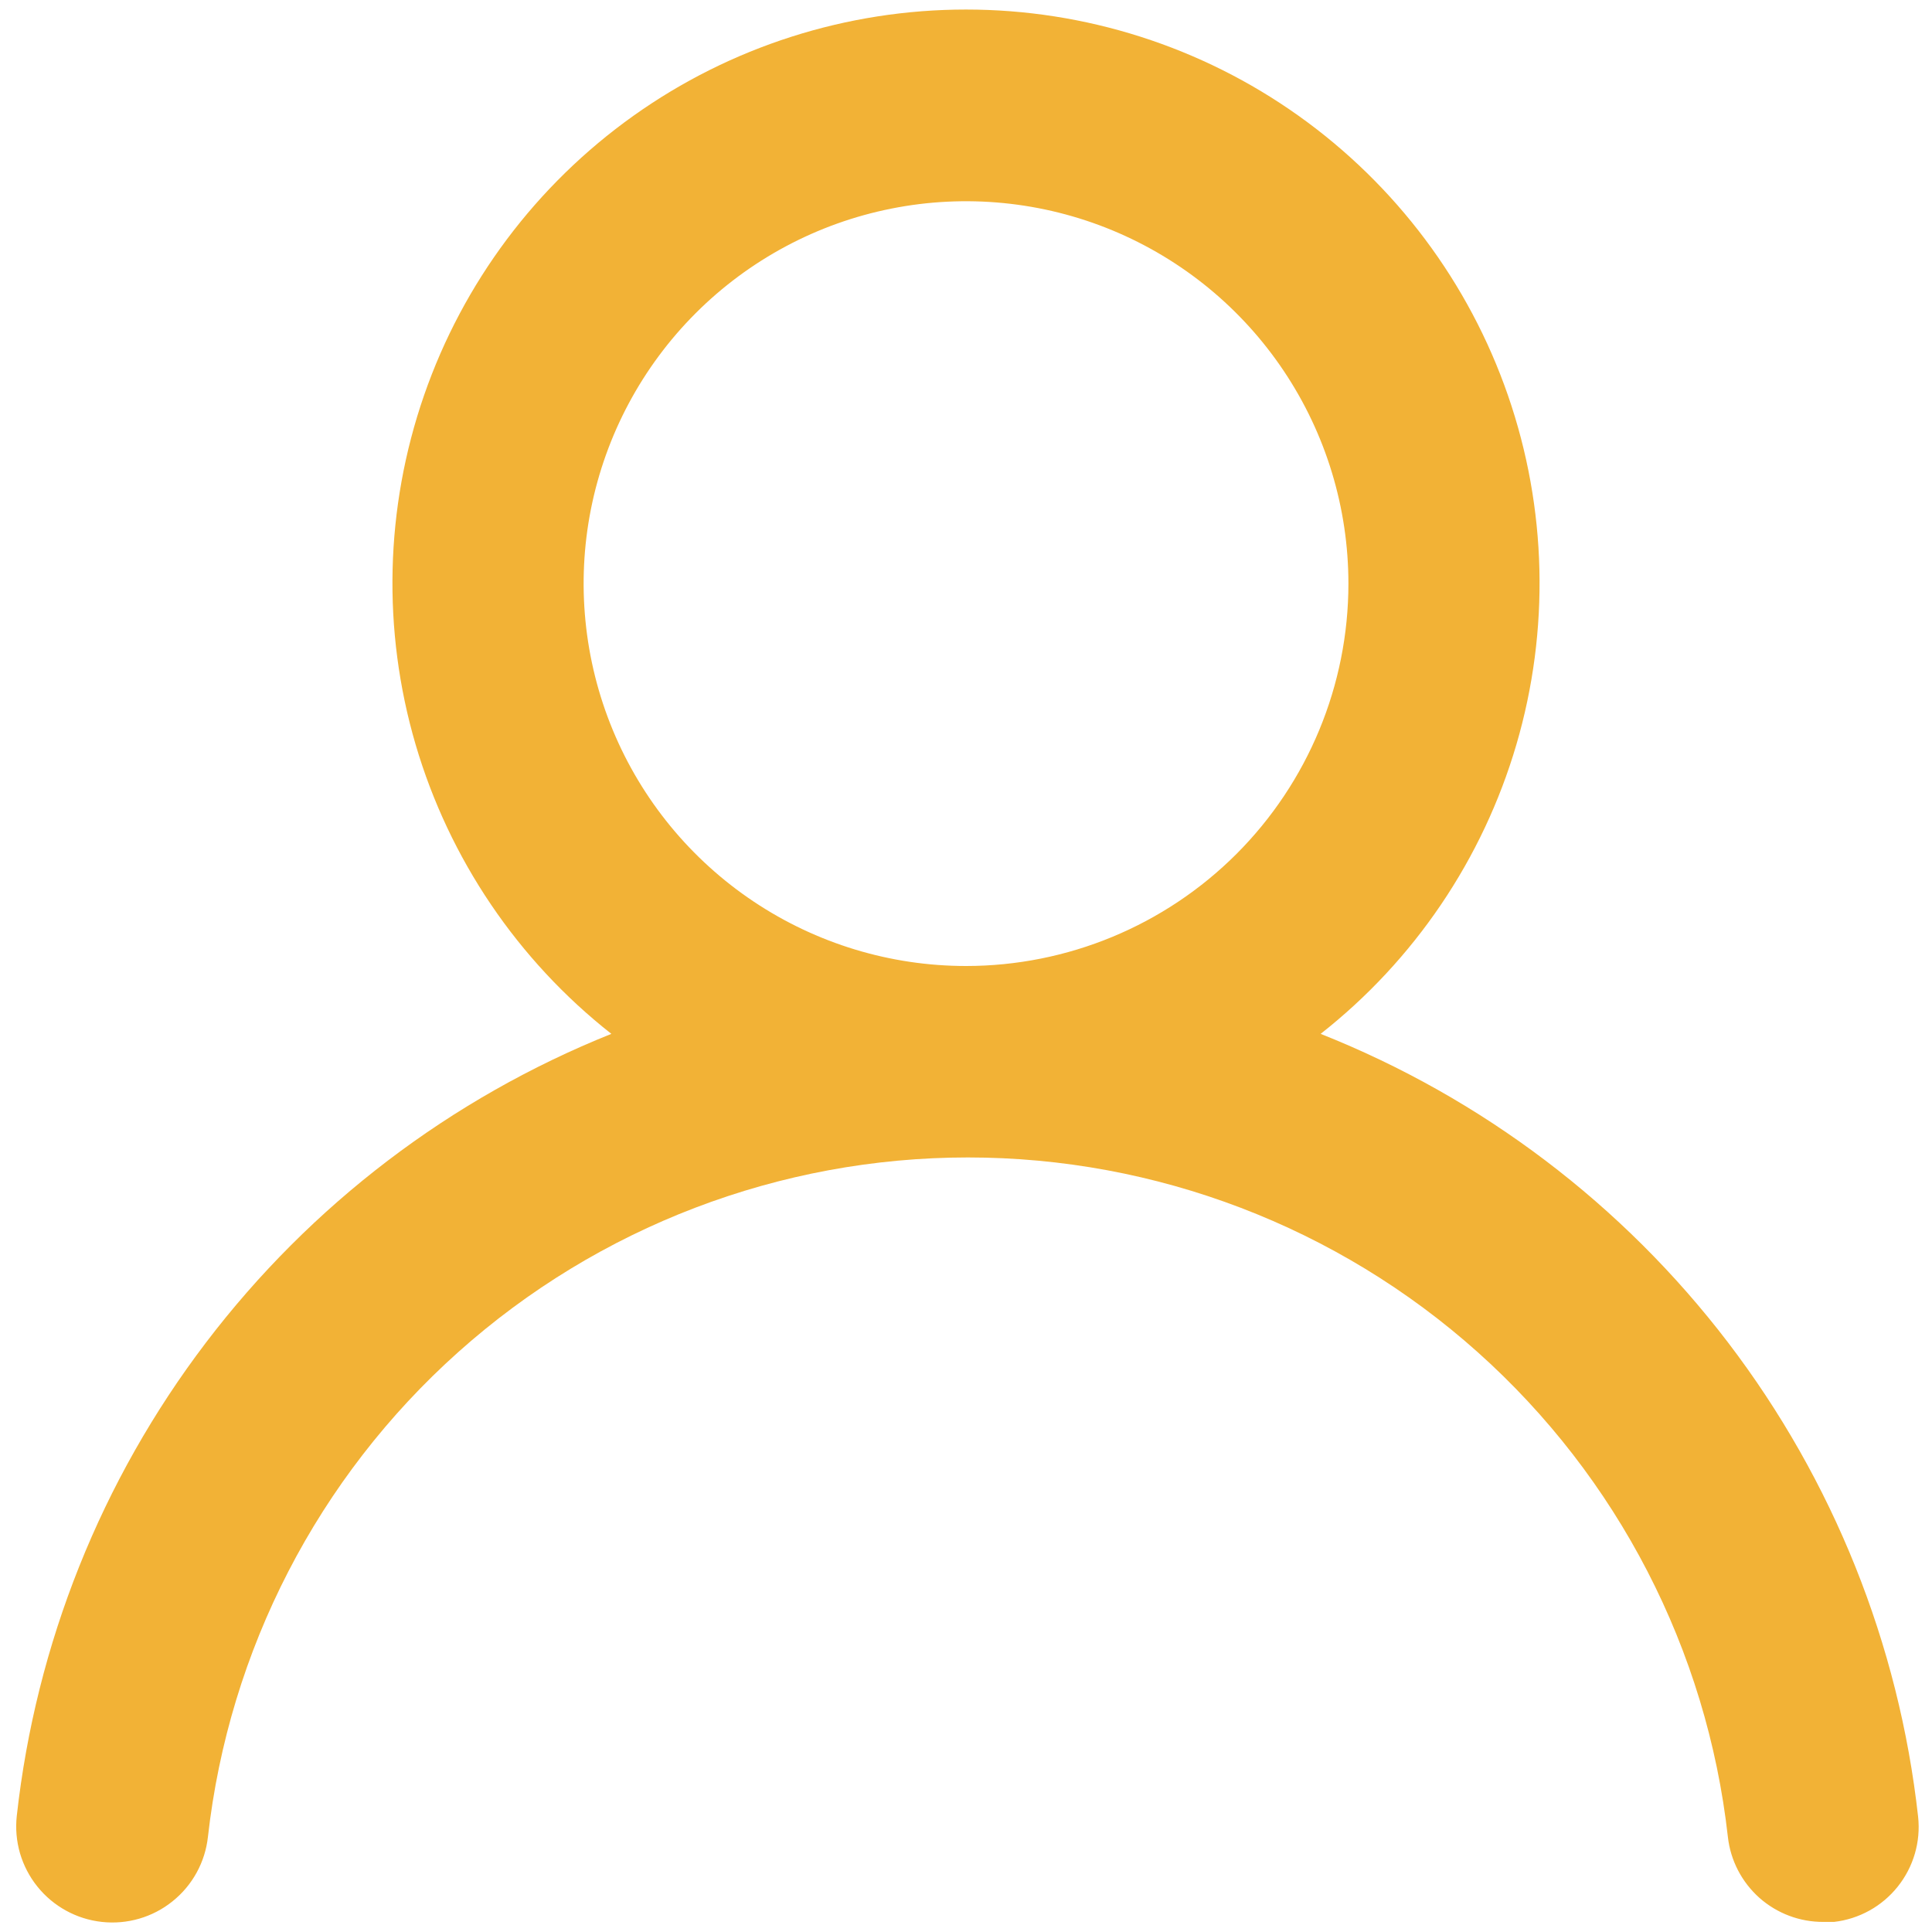
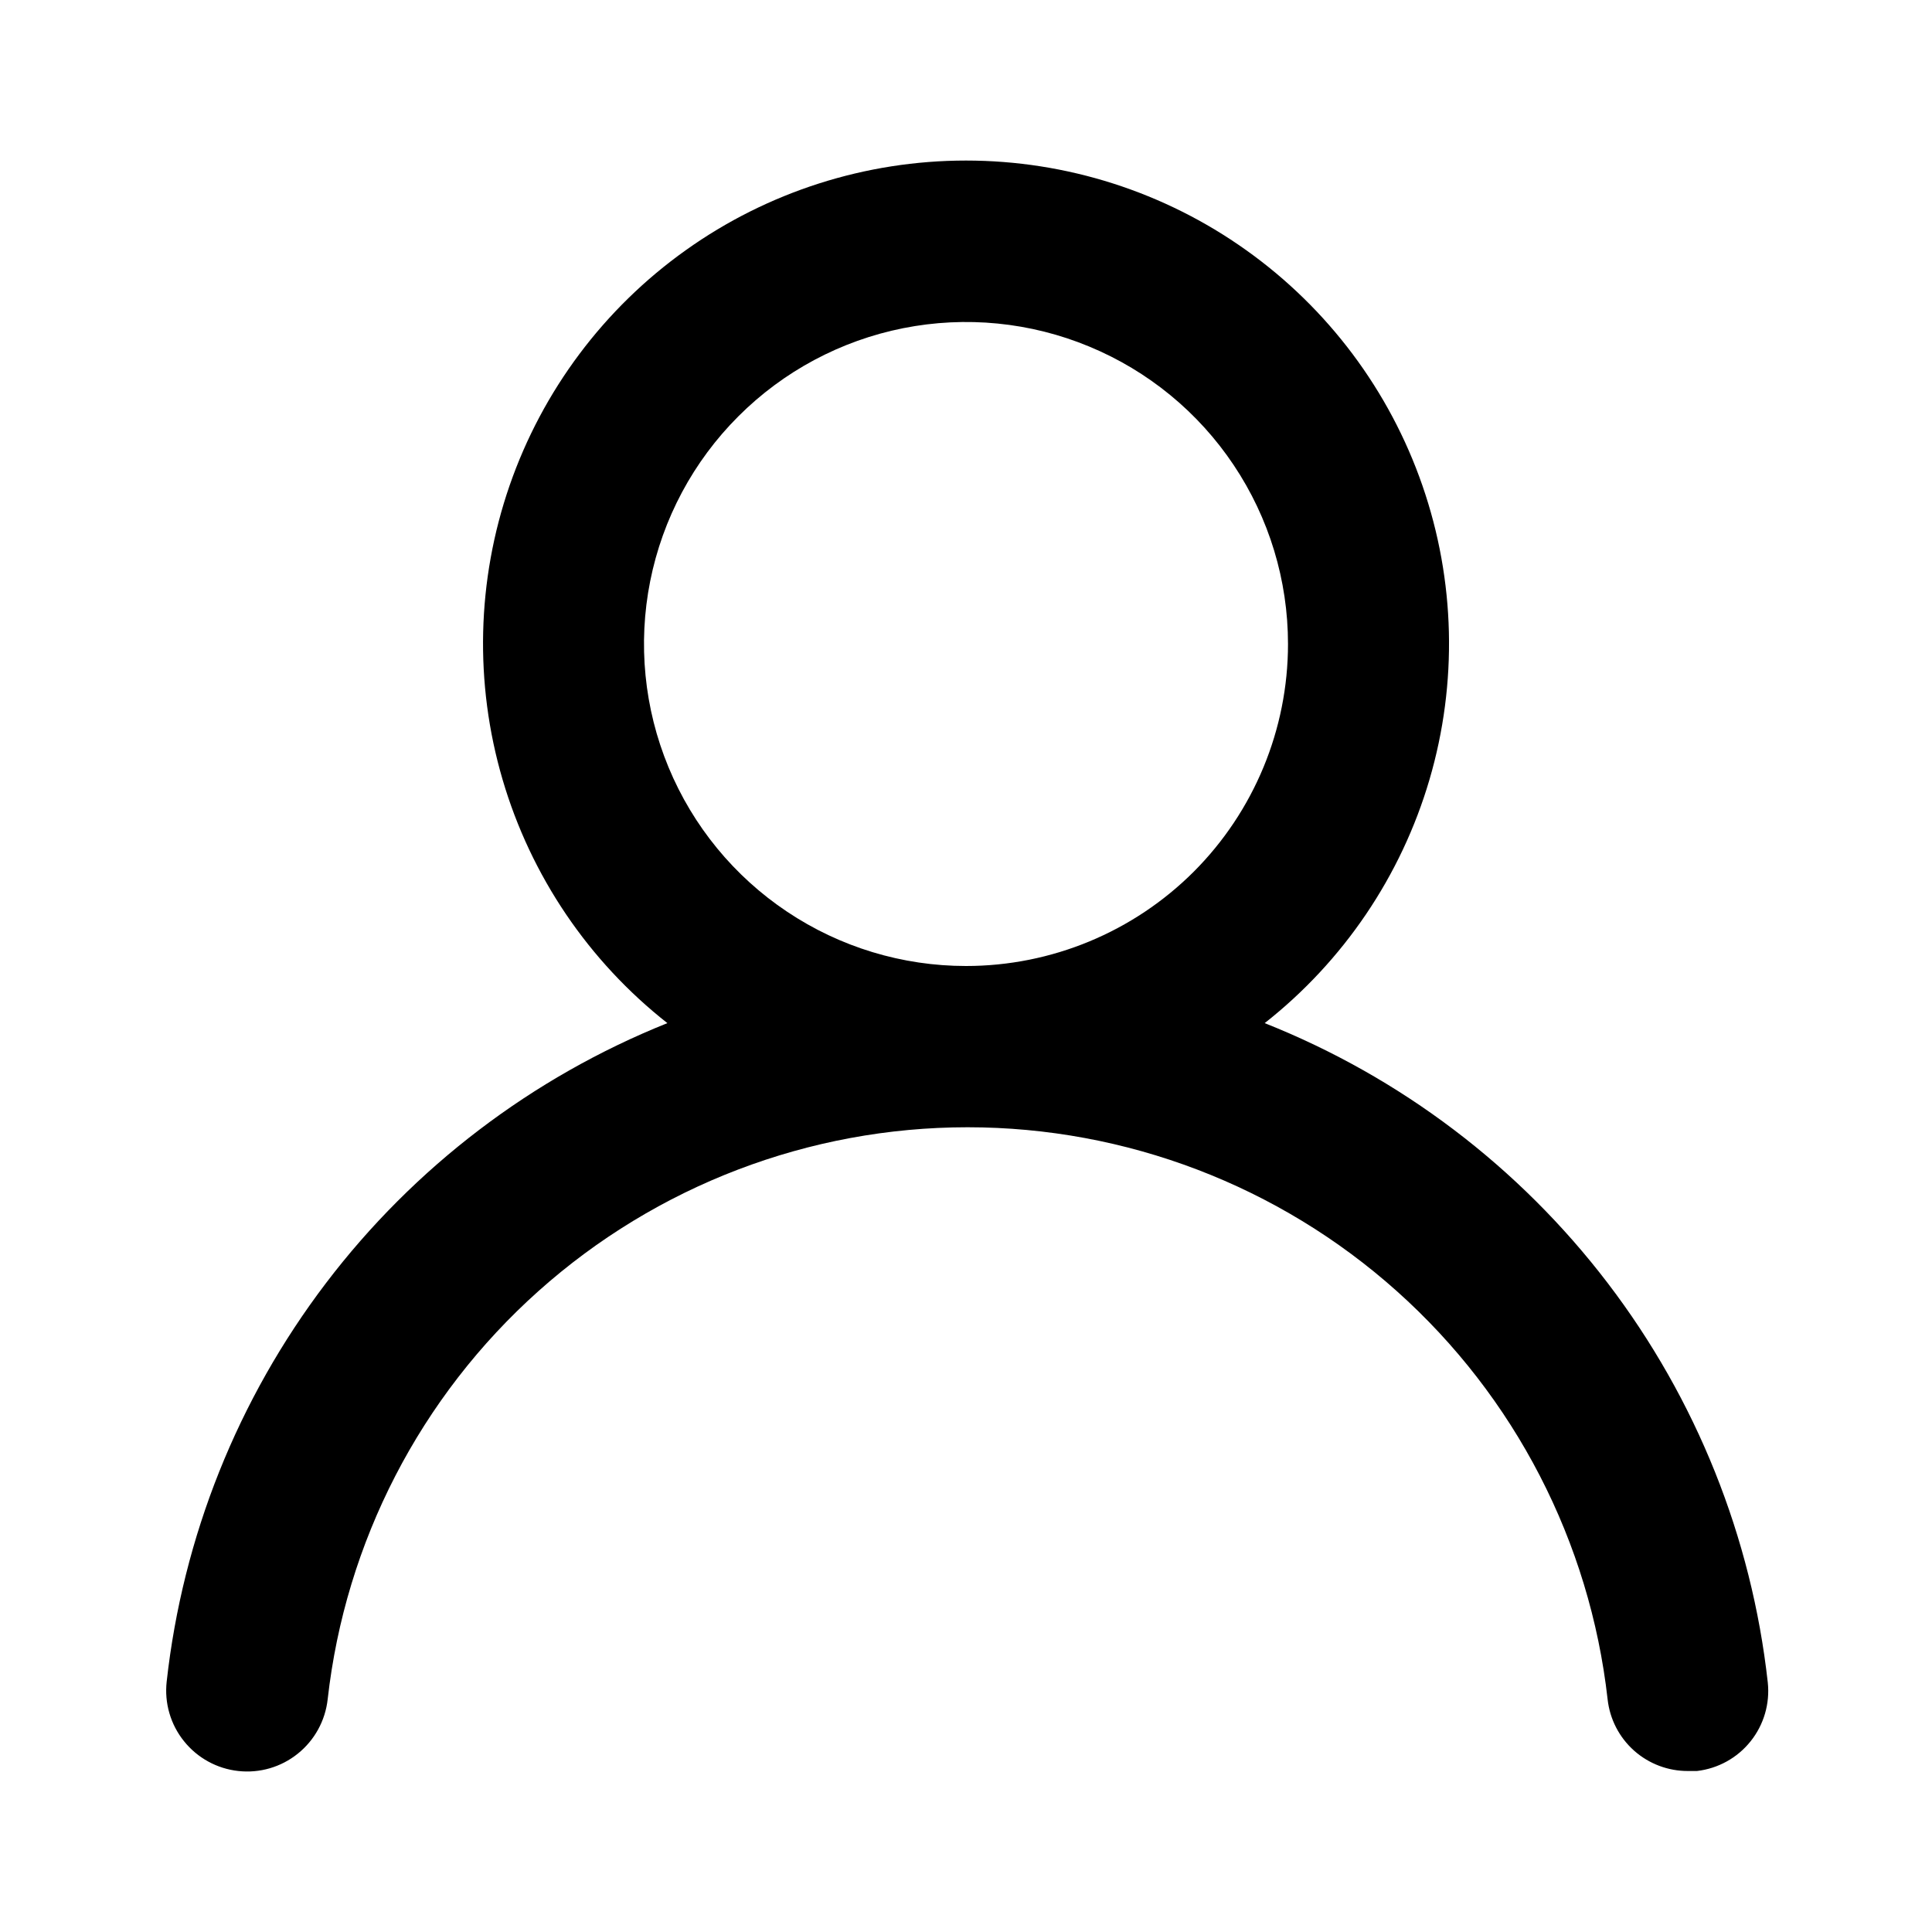
- <svg xmlns="http://www.w3.org/2000/svg" width="32" height="32" viewBox="0 0 32 32" fill="none">
-   <path d="M21.874 17.124C23.427 15.903 24.56 14.228 25.116 12.333C25.672 10.437 25.623 8.416 24.977 6.55C24.331 4.683 23.119 3.065 21.51 1.919C19.901 0.773 17.975 0.158 16 0.158C14.025 0.158 12.099 0.773 10.49 1.919C8.881 3.065 7.669 4.683 7.023 6.55C6.377 8.416 6.328 10.437 6.884 12.333C7.441 14.228 8.574 15.903 10.126 17.124C7.466 18.19 5.145 19.957 3.411 22.238C1.676 24.519 0.594 27.228 0.278 30.076C0.255 30.284 0.273 30.494 0.331 30.695C0.39 30.896 0.487 31.083 0.618 31.246C0.882 31.576 1.267 31.787 1.687 31.833C2.107 31.879 2.528 31.757 2.857 31.492C3.187 31.228 3.398 30.844 3.444 30.424C3.792 27.329 5.268 24.47 7.59 22.395C9.912 20.319 12.917 19.171 16.032 19.171C19.146 19.171 22.152 20.319 24.474 22.395C26.796 24.47 28.272 27.329 28.619 30.424C28.662 30.813 28.848 31.172 29.14 31.433C29.433 31.693 29.811 31.835 30.203 31.833H30.377C30.792 31.785 31.171 31.576 31.432 31.249C31.693 30.923 31.815 30.507 31.77 30.091C31.453 27.235 30.364 24.52 28.621 22.235C26.877 19.951 24.545 18.184 21.874 17.124ZM16 16C14.748 16 13.523 15.628 12.482 14.932C11.44 14.236 10.628 13.247 10.149 12.09C9.67 10.933 9.544 9.659 9.788 8.431C10.033 7.202 10.636 6.074 11.522 5.188C12.408 4.302 13.536 3.699 14.764 3.455C15.993 3.21 17.267 3.336 18.424 3.815C19.581 4.295 20.57 5.106 21.266 6.148C21.962 7.189 22.334 8.414 22.334 9.666C22.334 11.346 21.666 12.957 20.479 14.145C19.291 15.332 17.68 16 16 16Z" fill="#F2B236" />
+ <svg xmlns="http://www.w3.org/2000/svg" width="30" height="30" viewBox="0 0 30 30" fill="none">
+   <path d="M19.638 15.887C20.863 14.923 21.758 13.601 22.197 12.105C22.636 10.609 22.598 9.013 22.087 7.539C21.577 6.066 20.62 4.788 19.35 3.884C18.08 2.979 16.559 2.493 15 2.493C13.441 2.493 11.92 2.979 10.65 3.884C9.38 4.788 8.423 6.066 7.913 7.539C7.403 9.013 7.365 10.609 7.804 12.105C8.243 13.601 9.137 14.923 10.363 15.887C8.263 16.729 6.43 18.124 5.061 19.925C3.692 21.726 2.837 23.864 2.588 26.113C2.57 26.277 2.584 26.443 2.63 26.601C2.676 26.76 2.753 26.908 2.857 27.037C3.065 27.297 3.369 27.464 3.7 27.5C4.032 27.537 4.364 27.44 4.624 27.231C4.884 27.023 5.051 26.719 5.088 26.387C5.362 23.944 6.527 21.687 8.36 20.049C10.194 18.41 12.566 17.504 15.025 17.504C17.484 17.504 19.857 18.41 21.69 20.049C23.523 21.687 24.688 23.944 24.963 26.387C24.997 26.695 25.143 26.978 25.374 27.184C25.605 27.389 25.904 27.502 26.213 27.5H26.35C26.678 27.462 26.977 27.297 27.183 27.039C27.389 26.782 27.485 26.453 27.45 26.125C27.2 23.87 26.34 21.726 24.964 19.923C23.587 18.119 21.746 16.724 19.638 15.887ZM15 15C14.011 15 13.044 14.707 12.222 14.157C11.4 13.608 10.759 12.827 10.381 11.914C10.002 11 9.903 9.994 10.096 9.025C10.289 8.055 10.765 7.164 11.465 6.465C12.164 5.765 13.055 5.289 14.025 5.096C14.995 4.903 16 5.002 16.913 5.381C17.827 5.759 18.608 6.4 19.157 7.222C19.707 8.044 20 9.011 20 10C20 11.326 19.473 12.598 18.536 13.536C17.598 14.473 16.326 15 15 15Z" fill="black" />
</svg>
